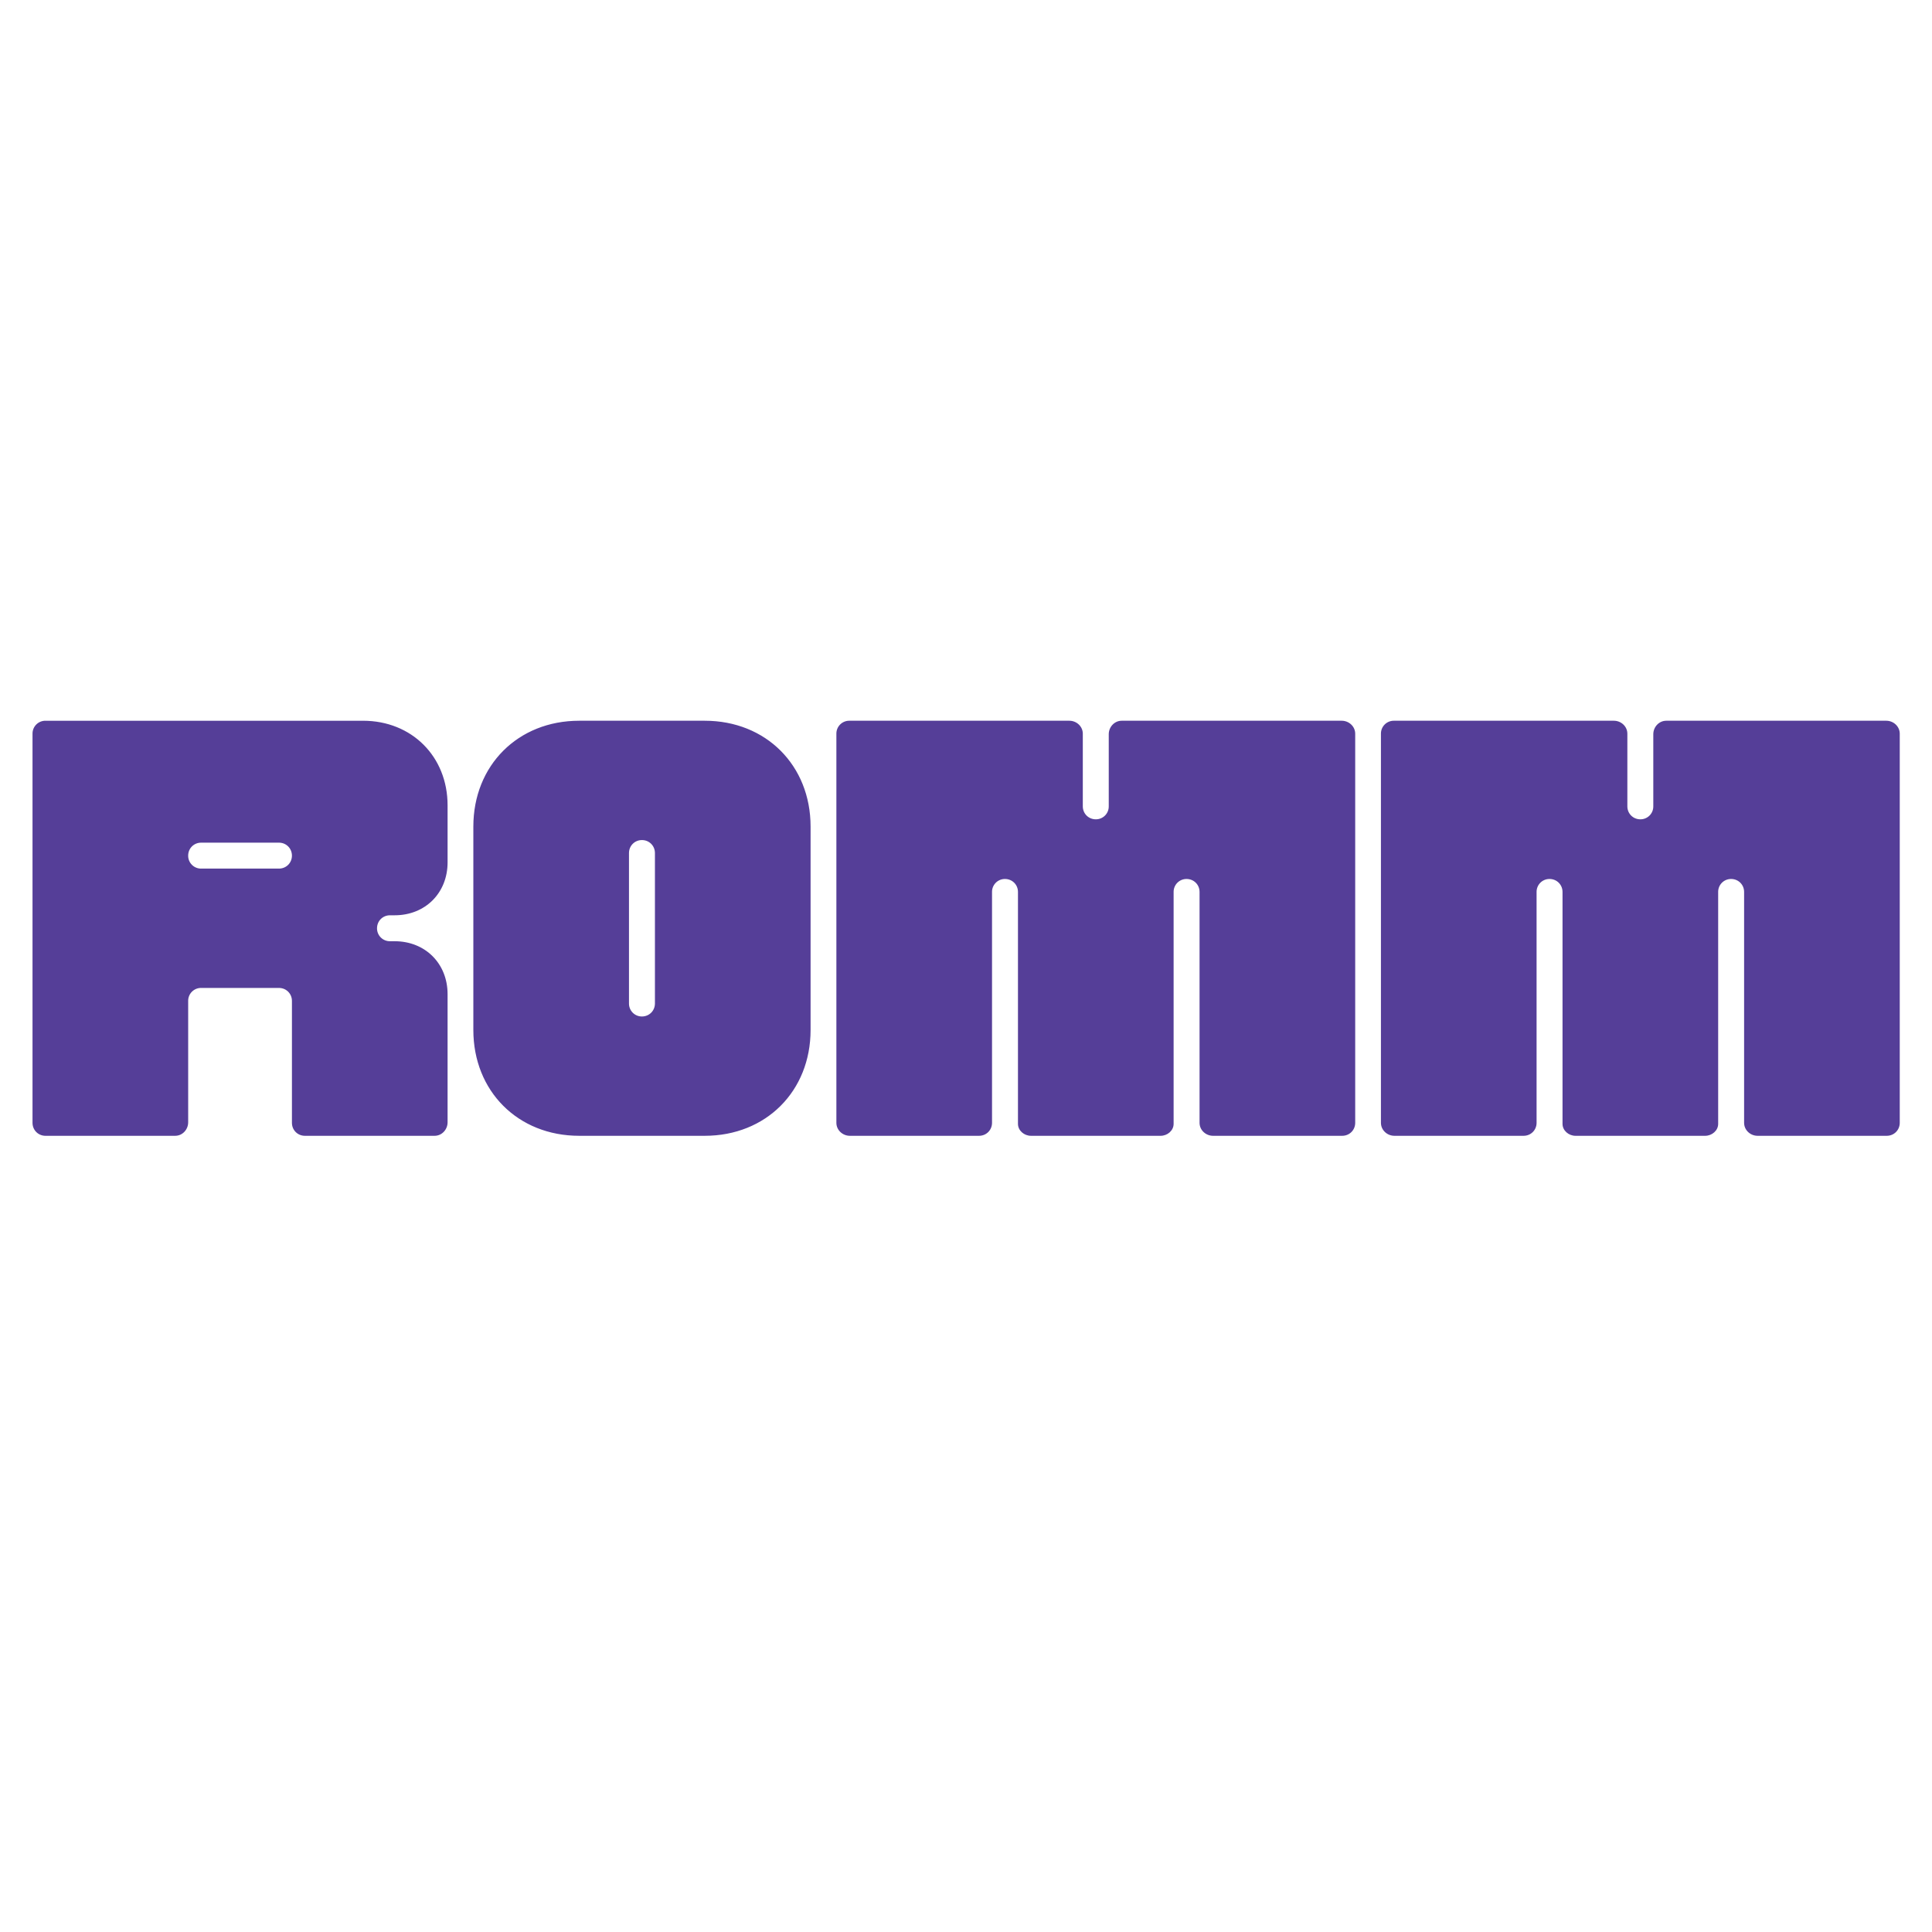
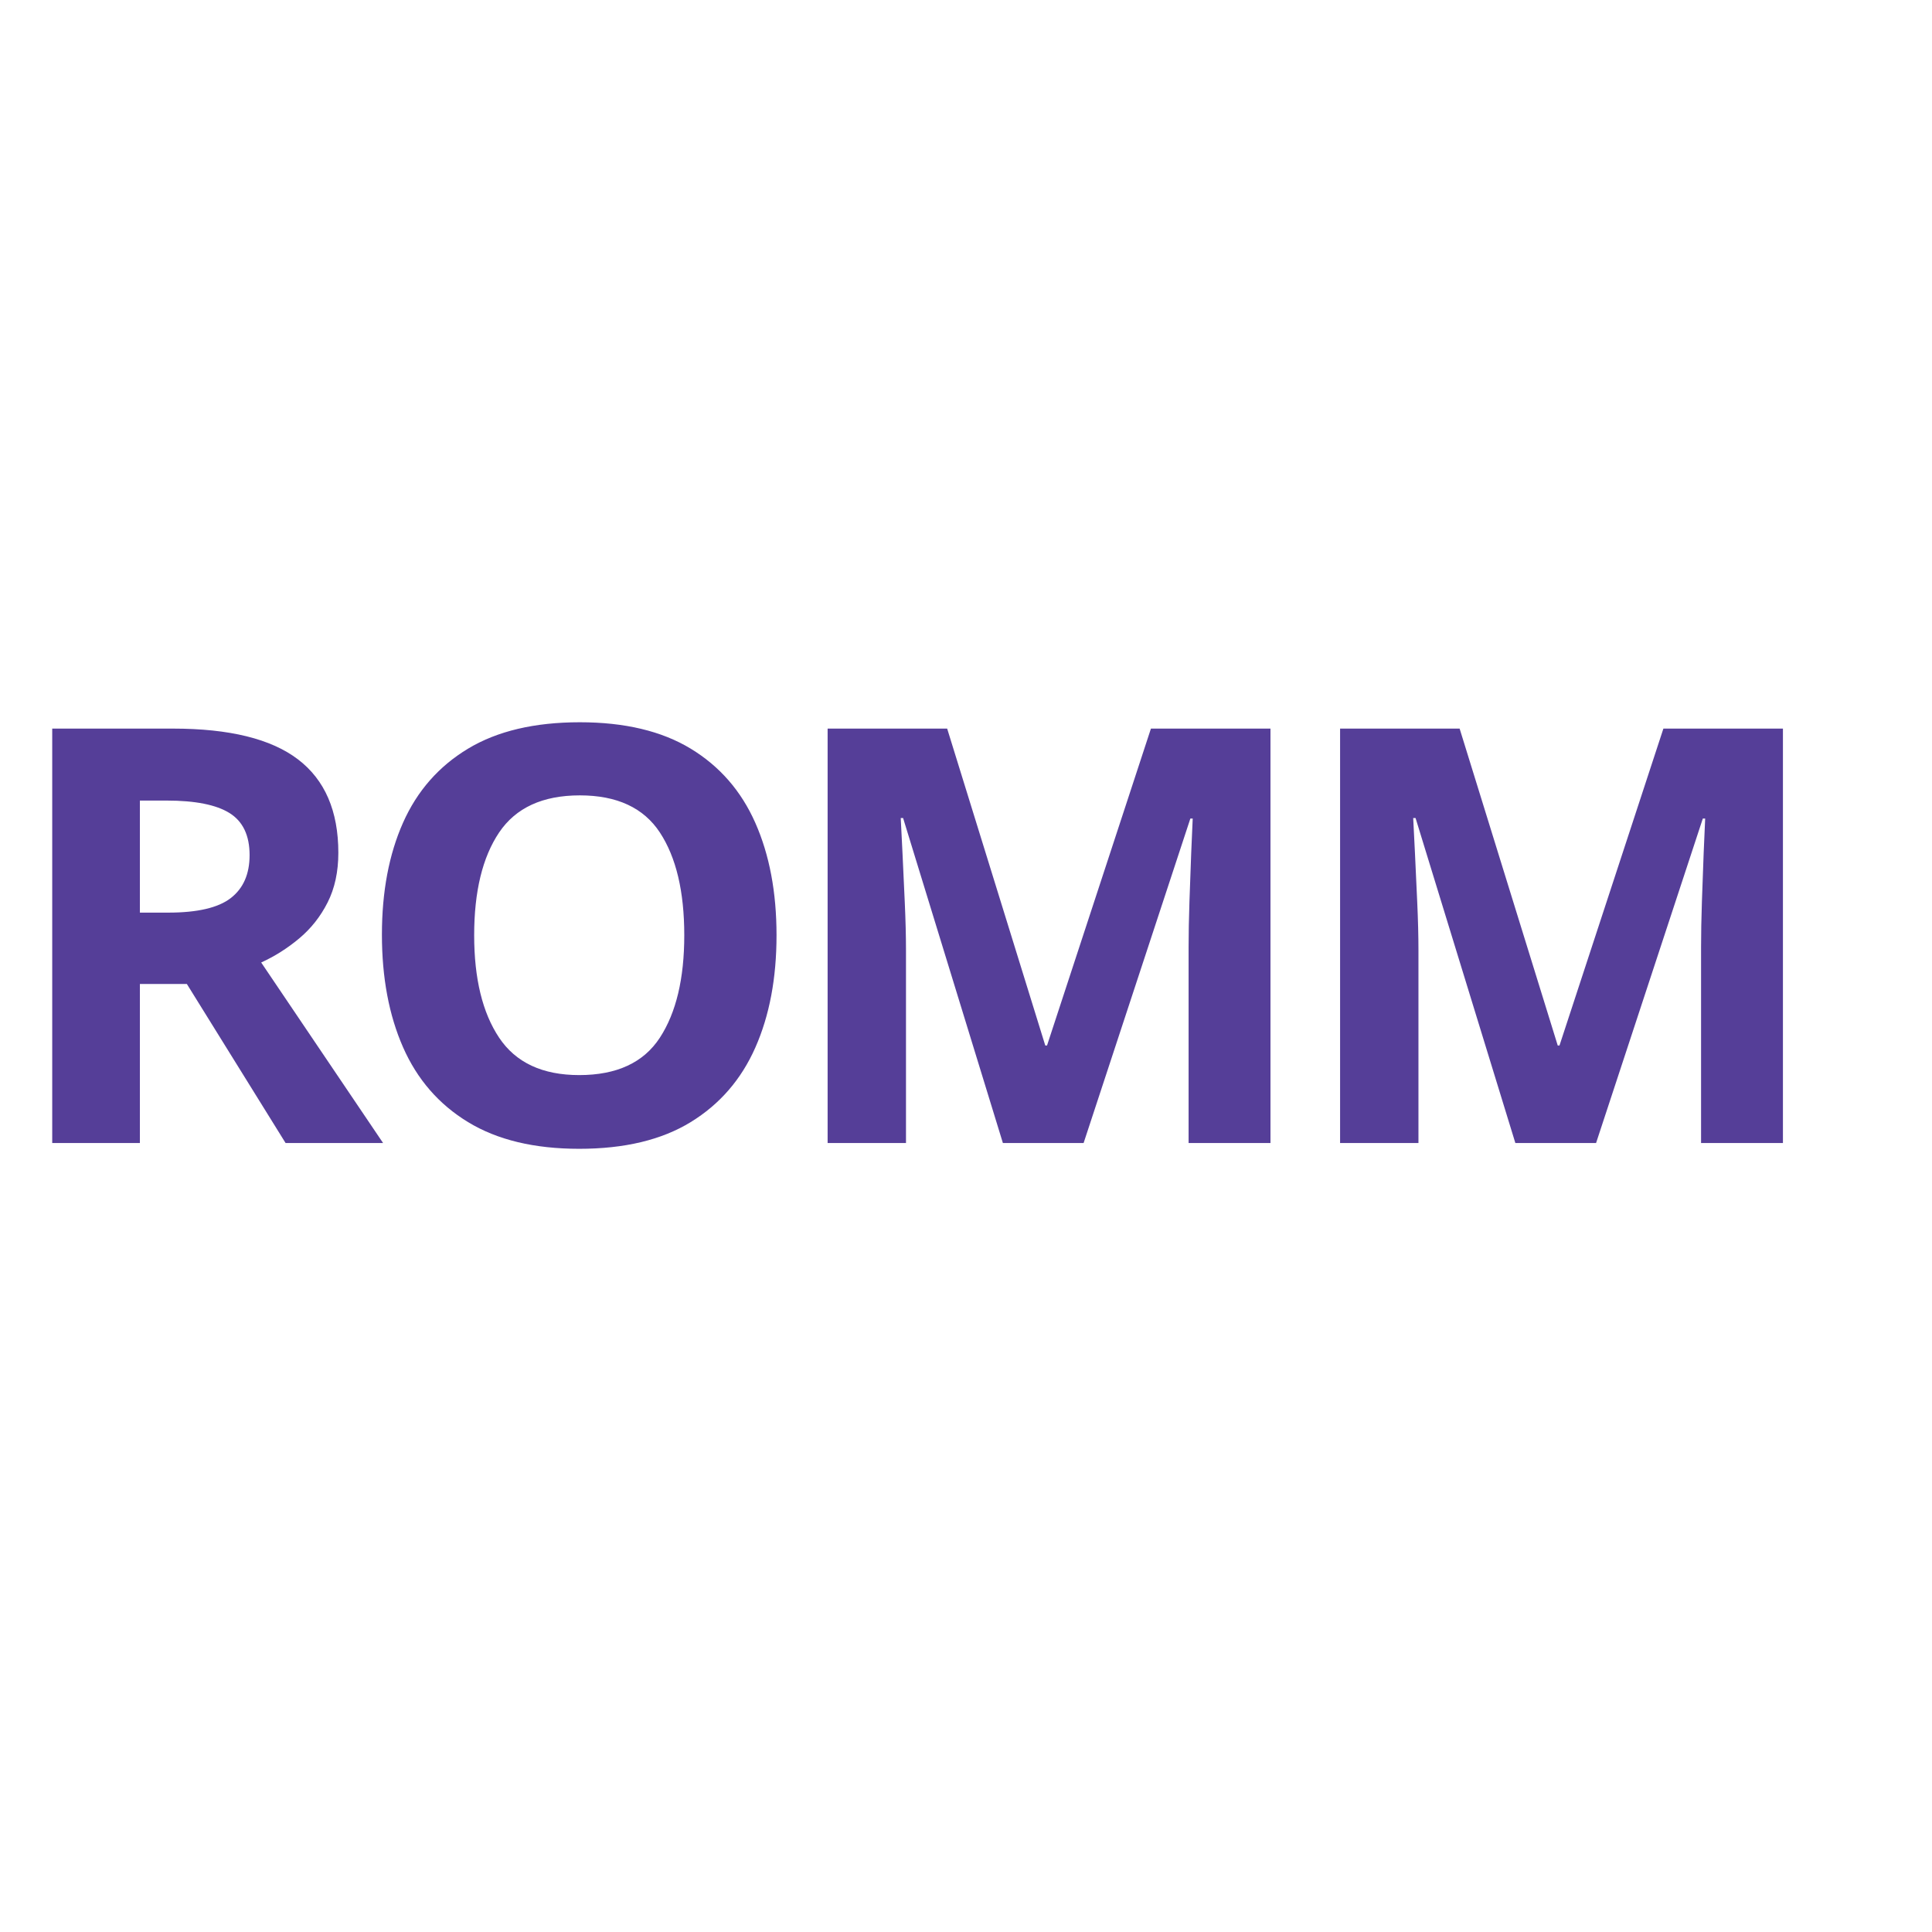
- <svg xmlns="http://www.w3.org/2000/svg" width="500" height="500" viewBox="0 0 375 375">
-   <path fill="#553e98" d="M8.828 220.458h25.176c1.41 0 2.52-1.207 2.52-2.618v-23.566a2.49 2.49 0 0 1 2.515-2.516h15.105c1.41 0 2.52 1.106 2.52 2.516v23.664c0 1.41 1.105 2.52 2.516 2.52h25.175c1.41 0 2.52-1.207 2.52-2.618v-24.875c0-5.94-4.332-10.273-10.274-10.273h-.906a2.49 2.49 0 0 1-2.515-2.516c0-1.41 1.105-2.52 2.515-2.52h.906c5.942 0 10.274-4.327 10.274-10.269V156.31c0-9.465-6.95-16.414-16.414-16.414H8.828a2.49 2.49 0 0 0-2.516 2.516v75.527c0 1.41 1.106 2.52 2.516 2.52m30.21-51.864a2.49 2.49 0 0 1-2.515-2.515c0-1.41 1.106-2.52 2.516-2.52h15.105c1.41 0 2.52 1.11 2.52 2.52s-1.11 2.515-2.52 2.515Zm73.382 51.863h24.37c11.883 0 20.543-8.66 20.543-20.543v-39.477c0-11.883-8.66-20.543-20.543-20.543h-24.37c-11.883 0-20.544 8.66-20.544 20.543v39.477c0 11.883 8.66 20.543 20.543 20.543m12.183-23.16a2.493 2.493 0 0 1-2.516-2.52v-29.203c0-1.41 1.106-2.52 2.516-2.52s2.52 1.11 2.52 2.52v29.203c0 1.41-1.11 2.52-2.52 2.52m40.356 23.16h25.074c1.41 0 2.52-1.11 2.52-2.52v-44.812a2.49 2.49 0 0 1 2.515-2.516c1.41 0 2.52 1.105 2.52 2.516v45.015c0 1.309 1.207 2.317 2.516 2.317h25.175c1.309 0 2.52-1.008 2.52-2.317v-45.015a2.49 2.49 0 0 1 2.515-2.516c1.41 0 2.52 1.105 2.52 2.516v44.812c0 1.41 1.207 2.52 2.617 2.52h25.074c1.41 0 2.52-1.11 2.52-2.52v-75.527c0-1.41-1.211-2.516-2.617-2.516h-42.7c-1.41 0-2.519 1.207-2.519 2.617v14a2.49 2.49 0 0 1-2.516 2.516c-1.41 0-2.52-1.11-2.52-2.516v-14.101c0-1.41-1.206-2.516-2.616-2.516h-42.7a2.49 2.49 0 0 0-2.515 2.516v75.527c0 1.41 1.207 2.52 2.617 2.52m105.697 0h25.074c1.41 0 2.52-1.11 2.52-2.52v-44.812a2.49 2.49 0 0 1 2.515-2.516c1.41 0 2.52 1.105 2.52 2.516v45.015c0 1.309 1.207 2.317 2.515 2.317h25.176c1.309 0 2.52-1.008 2.52-2.317v-45.015a2.49 2.49 0 0 1 2.515-2.516c1.41 0 2.52 1.105 2.52 2.516v44.812c0 1.41 1.207 2.52 2.617 2.52h25.074c1.41 0 2.52-1.11 2.52-2.52v-75.527c0-1.41-1.211-2.516-2.618-2.516h-42.699c-1.41 0-2.52 1.207-2.52 2.617v14a2.49 2.49 0 0 1-2.515 2.516c-1.41 0-2.52-1.11-2.52-2.516v-14.101c0-1.41-1.206-2.516-2.617-2.516h-42.699a2.49 2.49 0 0 0-2.515 2.516v75.527c0 1.41 1.207 2.52 2.617 2.52m0 0" />
+ <svg xmlns="http://www.w3.org/2000/svg" id="Layer_1" data-name="Layer 1" viewBox="0 0 500 500">
+   <defs>
+     <style>
+       .cls-1 {
+         fill: #553e98;
+         font-family: Orbitron-Black, Orbitron;
+         font-size: 150.2px;
+         font-variation-settings: 'wght' 900;
+         font-weight: 800;
+         letter-spacing: -.06em;
+       }
+     </style>
+   </defs>
+   <text class="cls-1" transform="translate(0 295.81)">
+     <tspan x="0" y="0">ROMM</tspan>
+   </text>
</svg>
